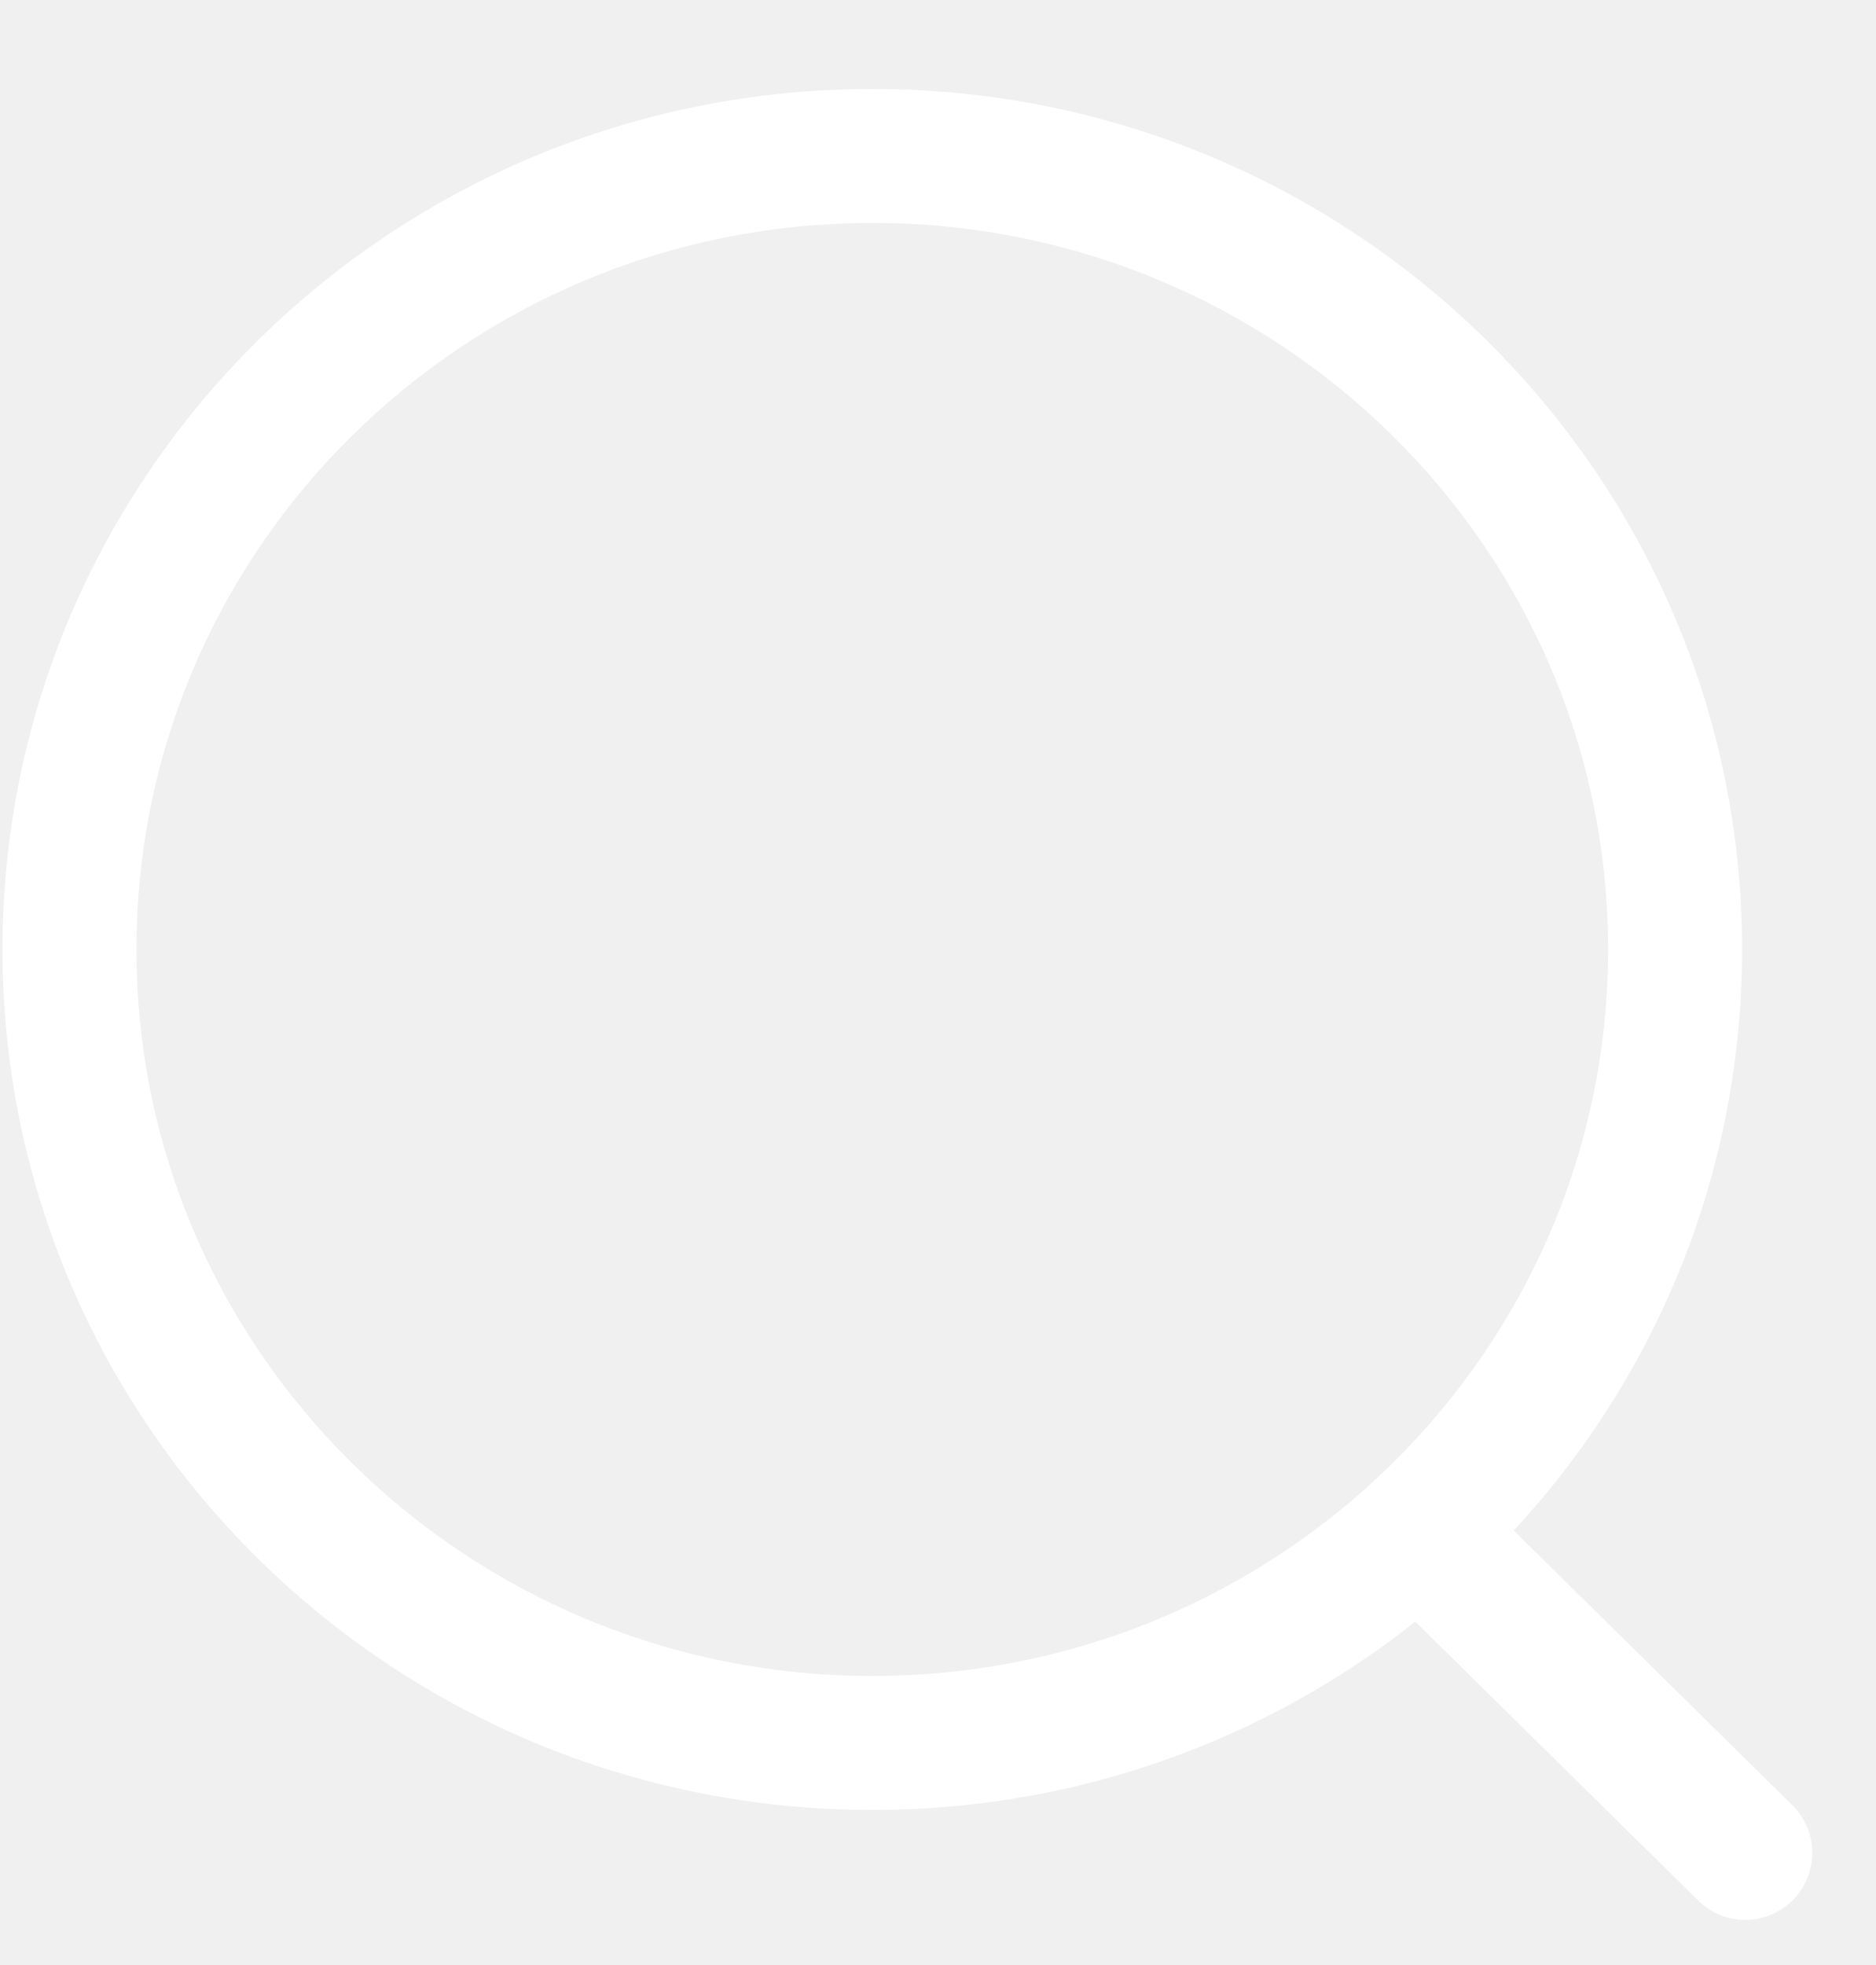
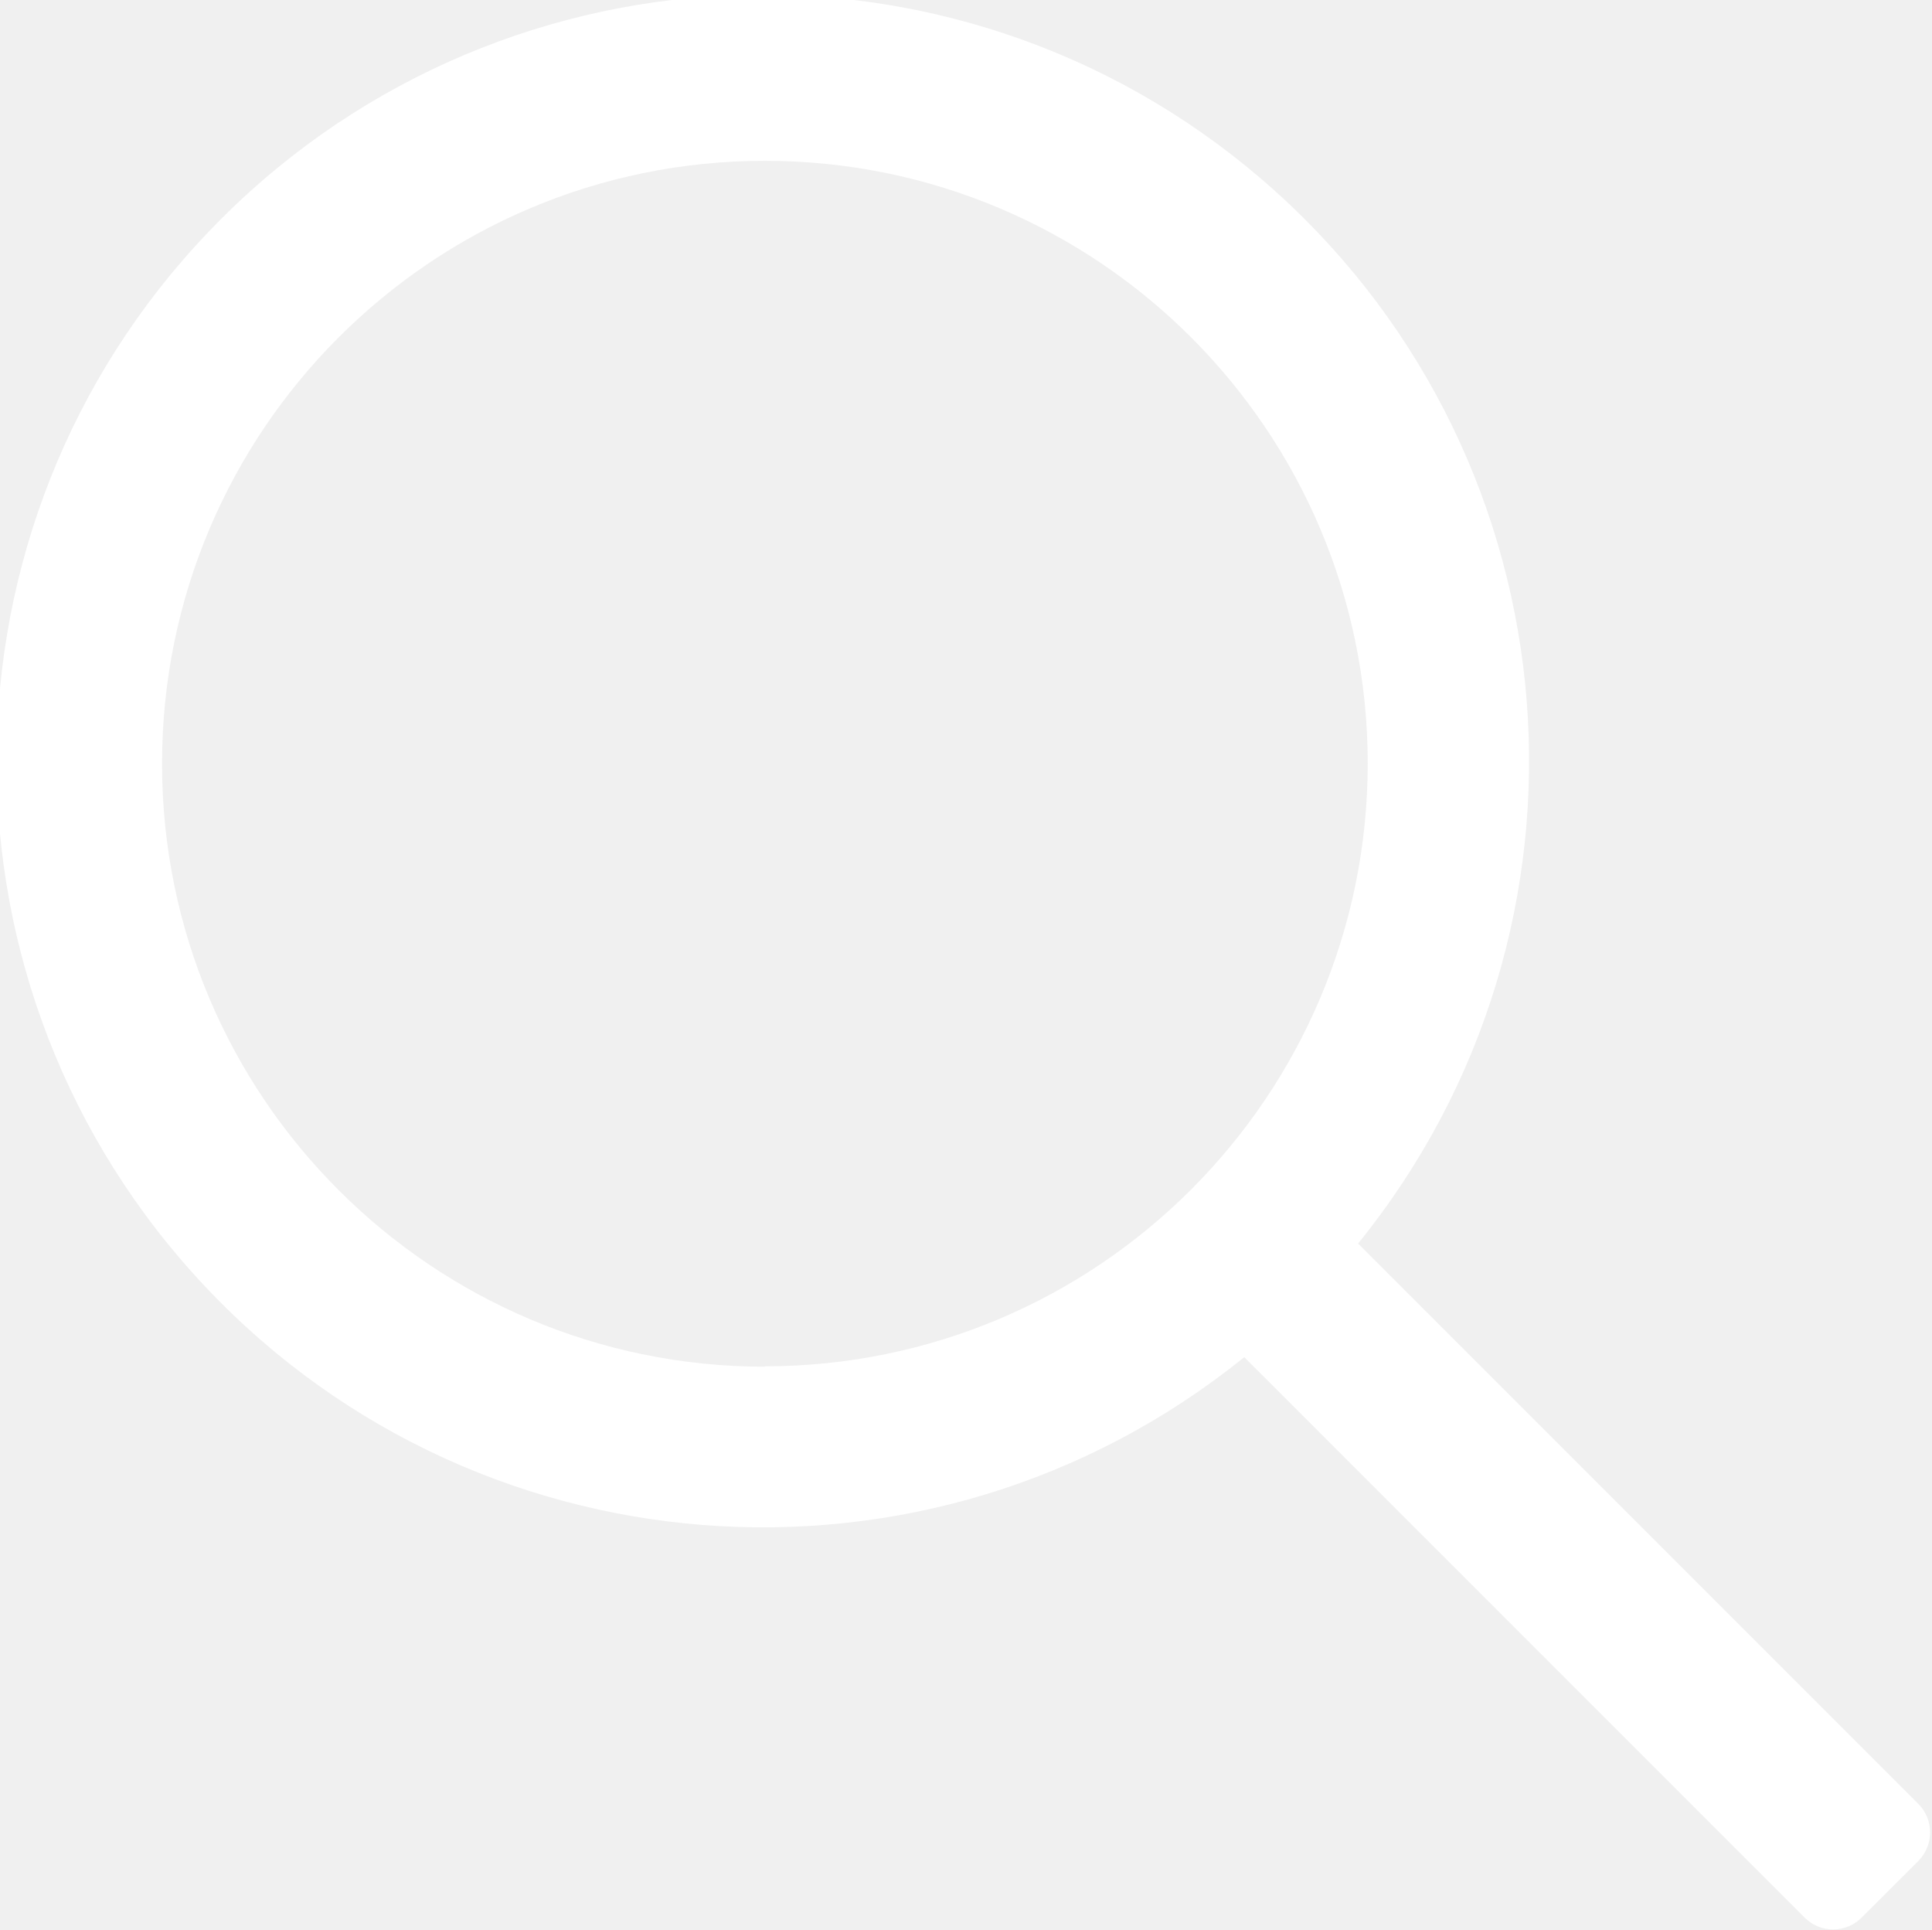
- <svg xmlns="http://www.w3.org/2000/svg" width="21" height="22" viewBox="0 0 21 22" fill="none">
-   <ellipse cx="9.767" cy="10.63" rx="8.989" ry="8.884" stroke="white" stroke-width="1.5" stroke-linecap="round" stroke-linejoin="round" />
-   <path d="M16.018 17.271L19.542 20.745" stroke="white" stroke-width="1.5" stroke-linecap="round" stroke-linejoin="round" />
+ <svg xmlns="http://www.w3.org/2000/svg" width="20.03" height="20" viewBox="0 0 20.03 20">
+   <path style="fill:#fff" d="M1439.89,63.7l-5.81-5.81a7.944,7.944,0,1,0-1.18,1.178l5.81,5.81a0.417,0.417,0,0,0,.59,0l0.59-.589A0.421,0.421,0,0,0,1439.89,63.7Zm-11.96-4.533a6.25,6.25,0,1,1,6.25-6.25A6.254,6.254,0,0,1,1427.93,59.163Z" transform="translate(-1420 -45)" />
</svg>
